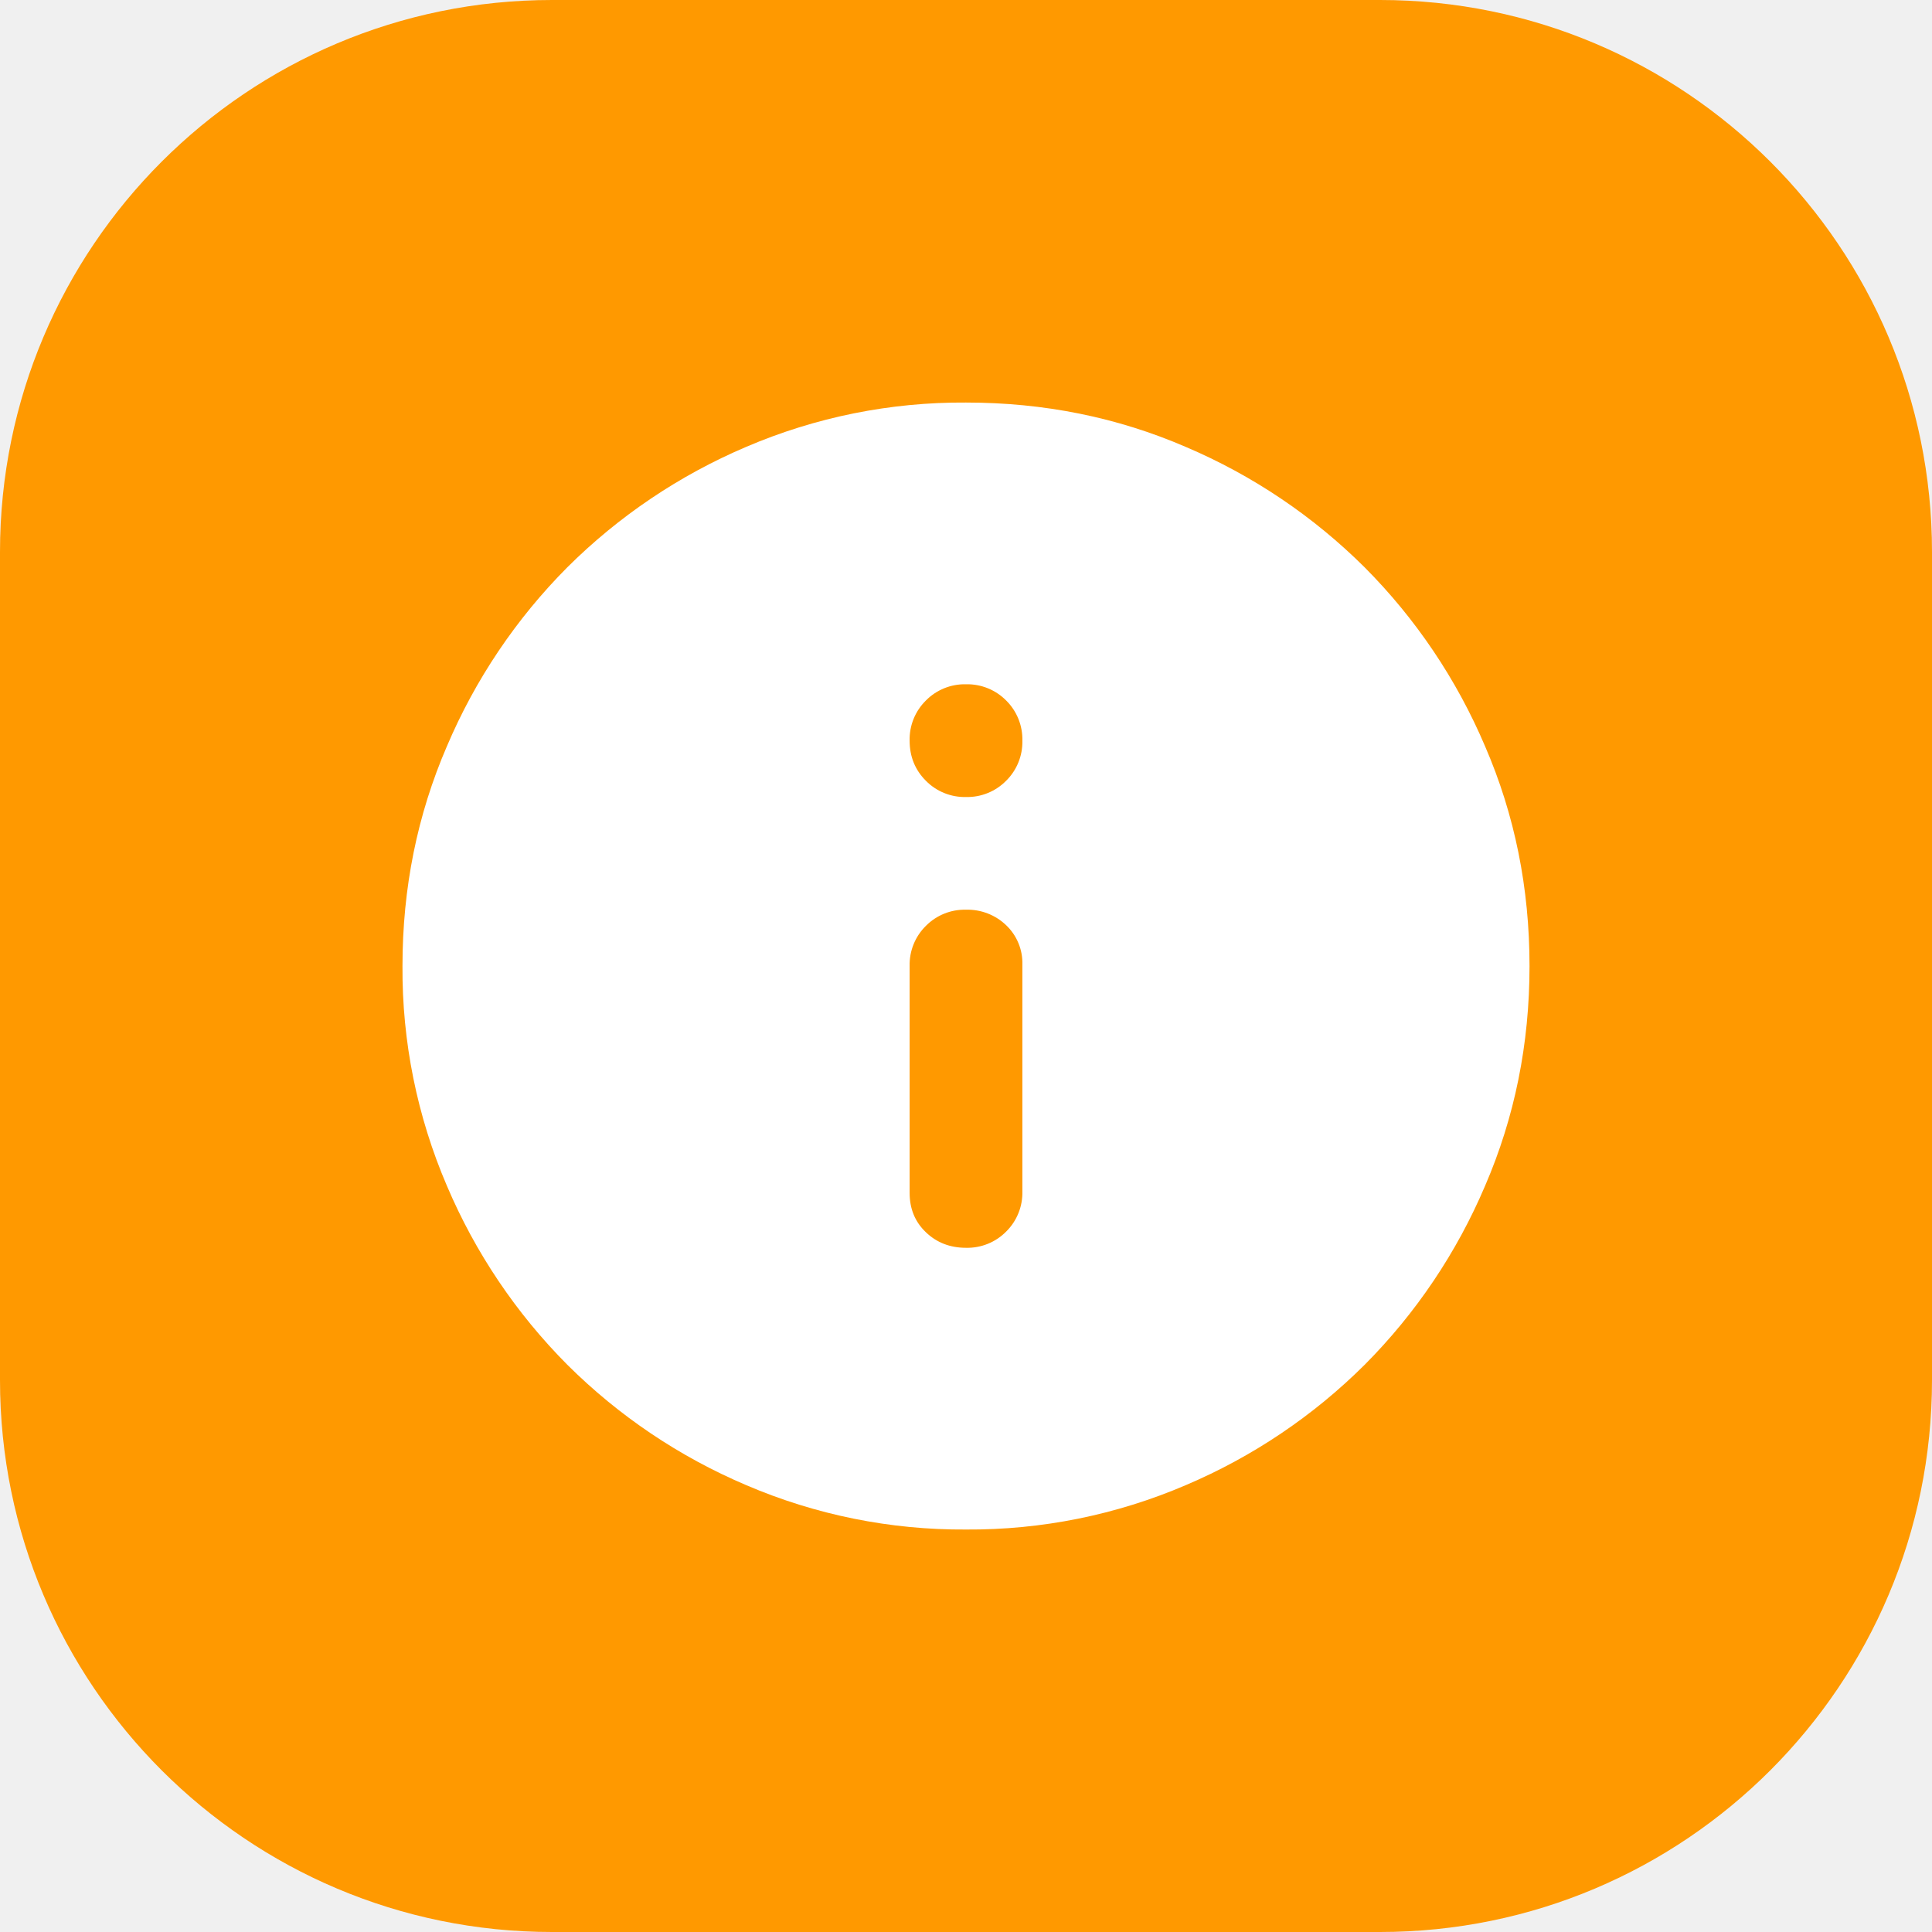
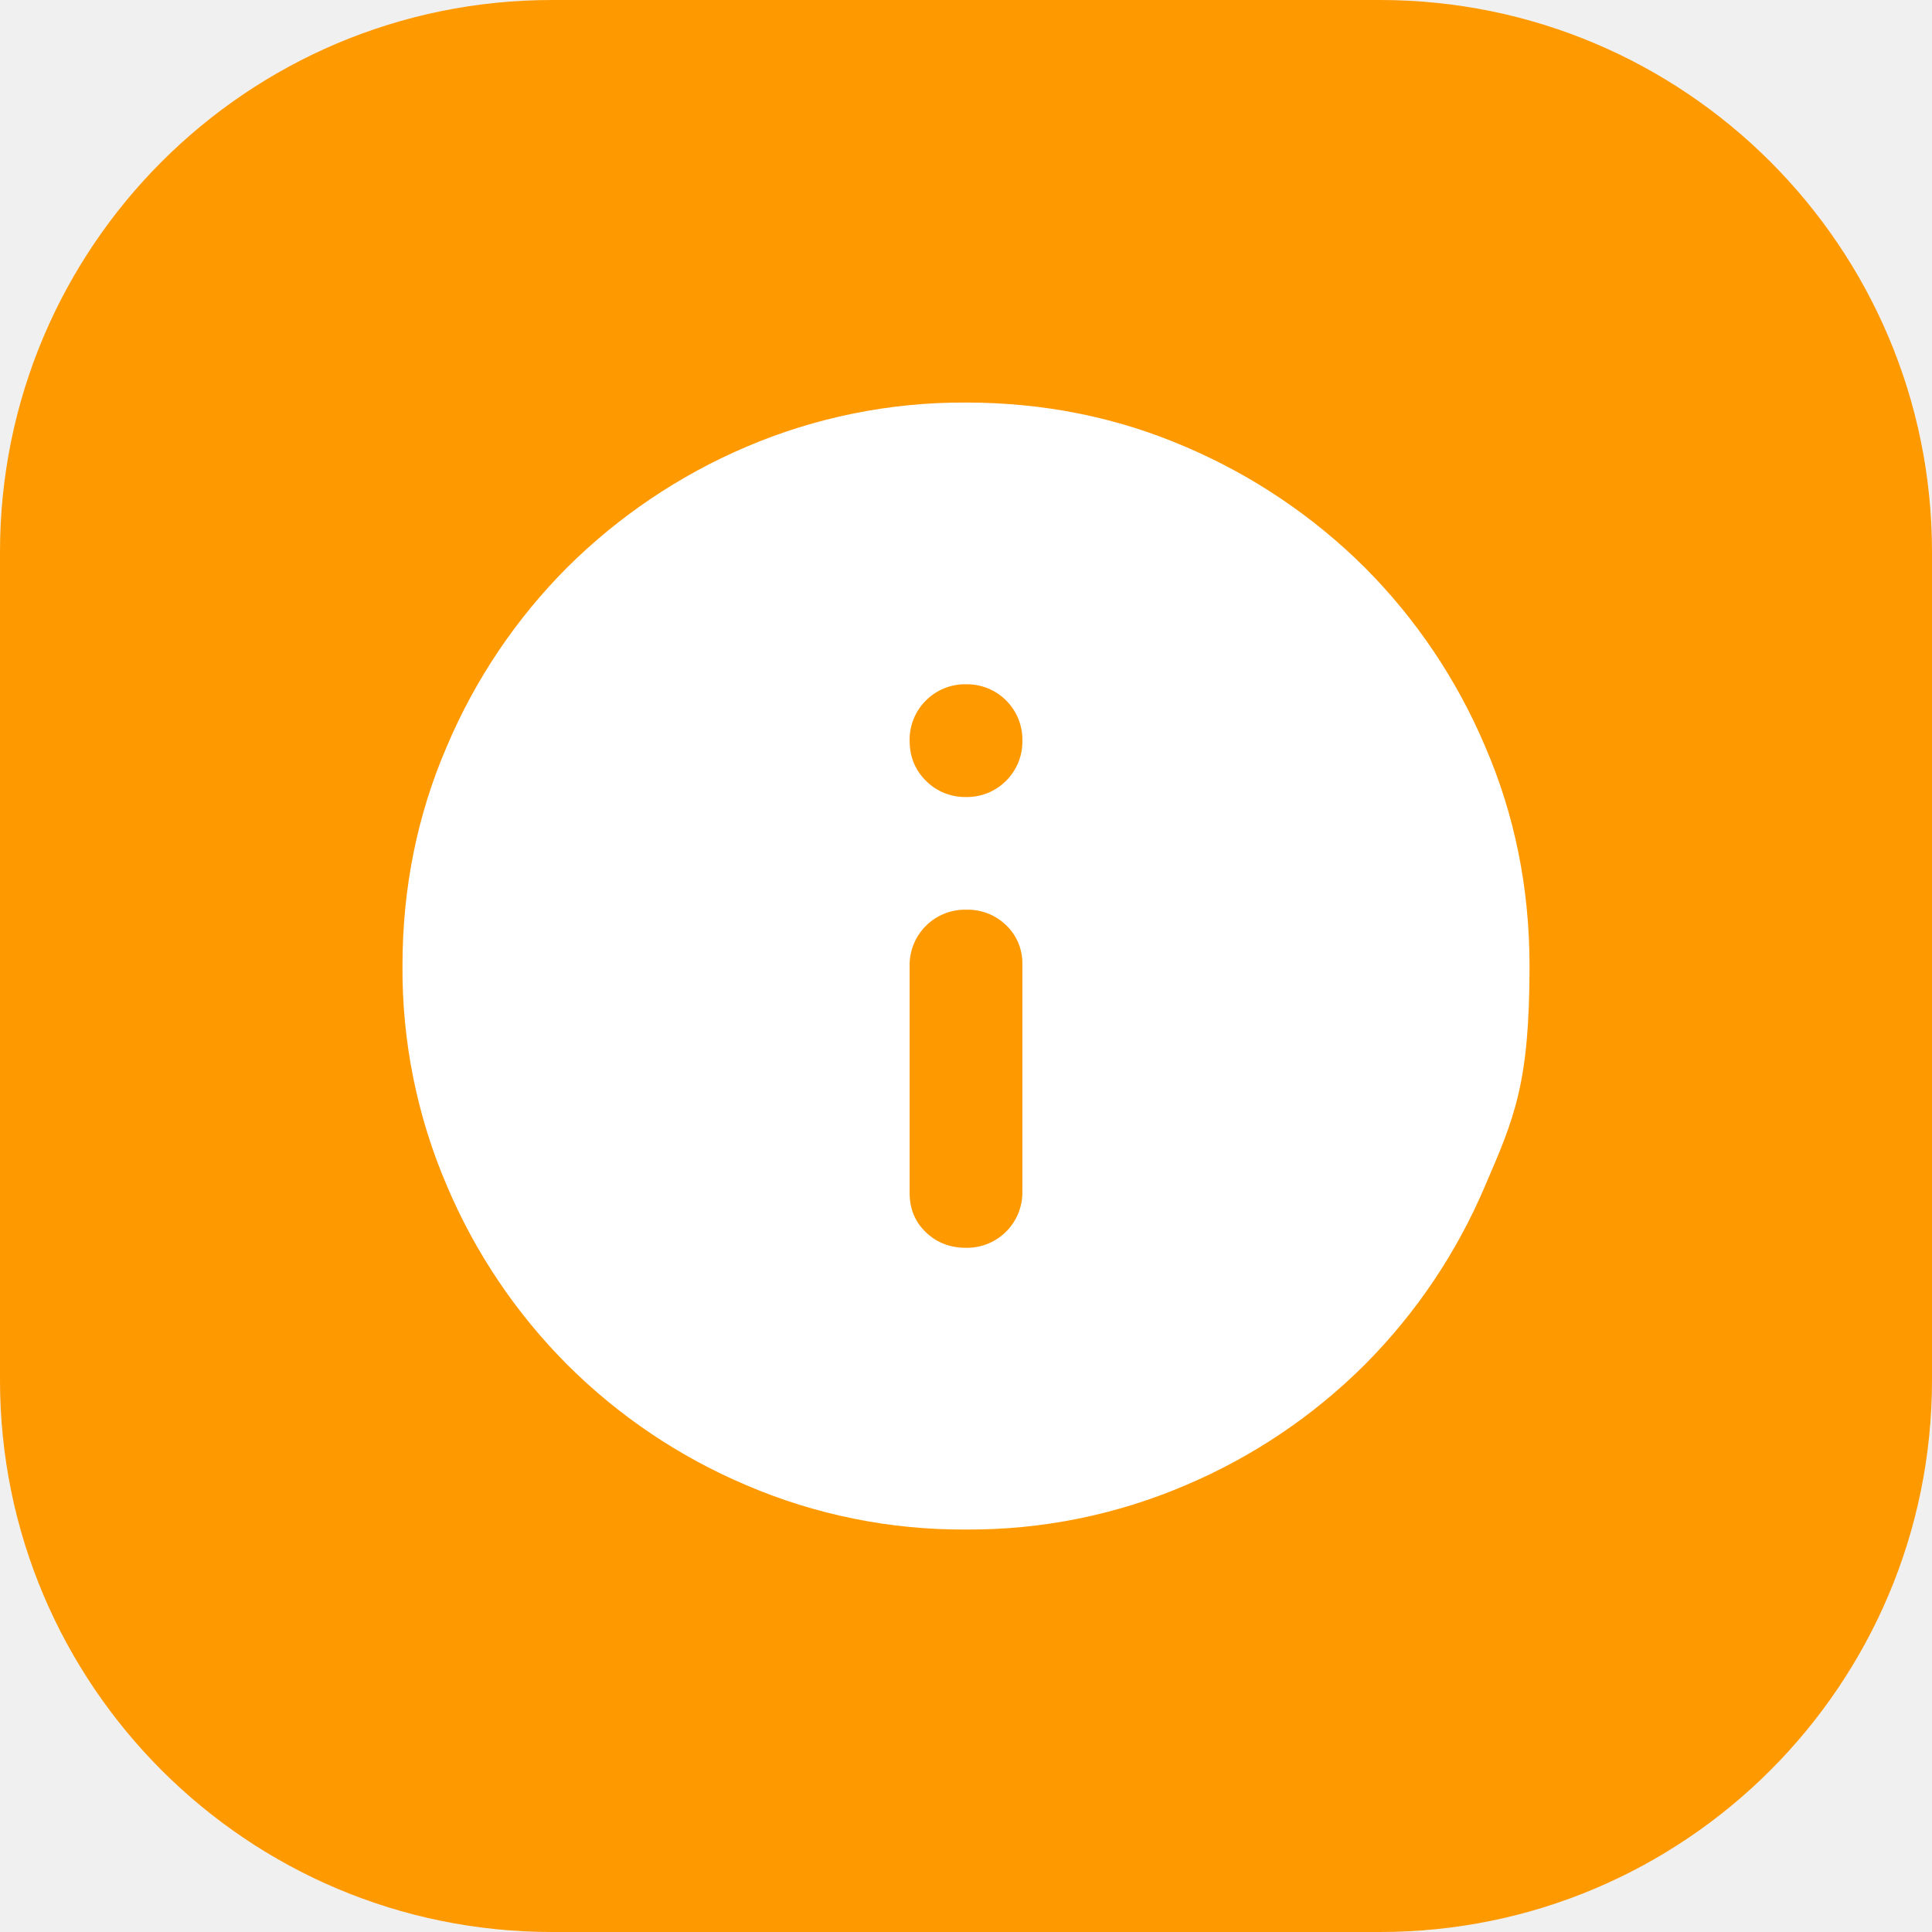
<svg xmlns="http://www.w3.org/2000/svg" width="28" height="28" fill="none">
-   <rect width="28" height="28" rx="8" fill="#F90" />
-   <path d="M14 18.084a.79.79 0 0 0 .582-.235.79.79 0 0 0 .235-.582V13.98a.757.757 0 0 0-.235-.571.81.81 0 0 0-.582-.225.79.79 0 0 0-.581.234.79.79 0 0 0-.236.583v3.287c0 .231.079.422.236.571.156.15.35.225.581.225Zm0-6.533a.79.79 0 0 0 .582-.236.79.79 0 0 0 .235-.581.792.792 0 0 0-.235-.582.792.792 0 0 0-.582-.235.79.79 0 0 0-.581.235.79.79 0 0 0-.236.582c0 .231.079.425.236.582a.79.79 0 0 0 .581.235Zm0 10.616a7.948 7.948 0 0 1-3.185-.643 8.242 8.242 0 0 1-2.593-1.745 8.242 8.242 0 0 1-1.745-2.593A7.948 7.948 0 0 1 5.833 14c0-1.13.215-2.192.644-3.185a8.241 8.241 0 0 1 1.745-2.593 8.253 8.253 0 0 1 2.593-1.746A7.957 7.957 0 0 1 14 5.834c1.13 0 2.192.214 3.185.643a8.253 8.253 0 0 1 2.593 1.746 8.241 8.241 0 0 1 1.745 2.593c.43.993.644 2.055.644 3.185s-.215 2.191-.644 3.185a8.242 8.242 0 0 1-1.745 2.593 8.242 8.242 0 0 1-2.593 1.745 7.948 7.948 0 0 1-3.185.643Z" fill="#fff" />
+   <rect width="28" height="28" fill="#F90" rx="8" />
+   <path fill="#fff" d="M14 18.084a.8.8 0 0 0 .582-.235.8.8 0 0 0 .235-.582V13.98a.76.76 0 0 0-.235-.571.8.8 0 0 0-.582-.225.8.8 0 0 0-.581.234.8.8 0 0 0-.236.583v3.287q0 .347.236.571.234.225.581.225m0-6.533a.8.8 0 0 0 .582-.236.8.8 0 0 0 .235-.581.8.8 0 0 0-.235-.582.8.8 0 0 0-.582-.235.8.8 0 0 0-.581.235.8.8 0 0 0-.236.582q0 .347.236.582a.8.8 0 0 0 .581.235m0 10.616a7.95 7.95 0 0 1-3.185-.643 8.2 8.2 0 0 1-2.593-1.745 8.2 8.2 0 0 1-1.745-2.593A7.95 7.95 0 0 1 5.833 14q0-1.695.644-3.185a8.2 8.2 0 0 1 1.745-2.593 8.3 8.3 0 0 1 2.593-1.746A8 8 0 0 1 14 5.834q1.695 0 3.185.643a8.3 8.3 0 0 1 2.593 1.746 8.2 8.2 0 0 1 1.745 2.593q.644 1.49.644 3.185c0 1.695-.215 2.191-.644 3.185a8.2 8.2 0 0 1-1.745 2.593 8.2 8.2 0 0 1-2.593 1.745 7.95 7.95 0 0 1-3.185.643" />
</svg>
